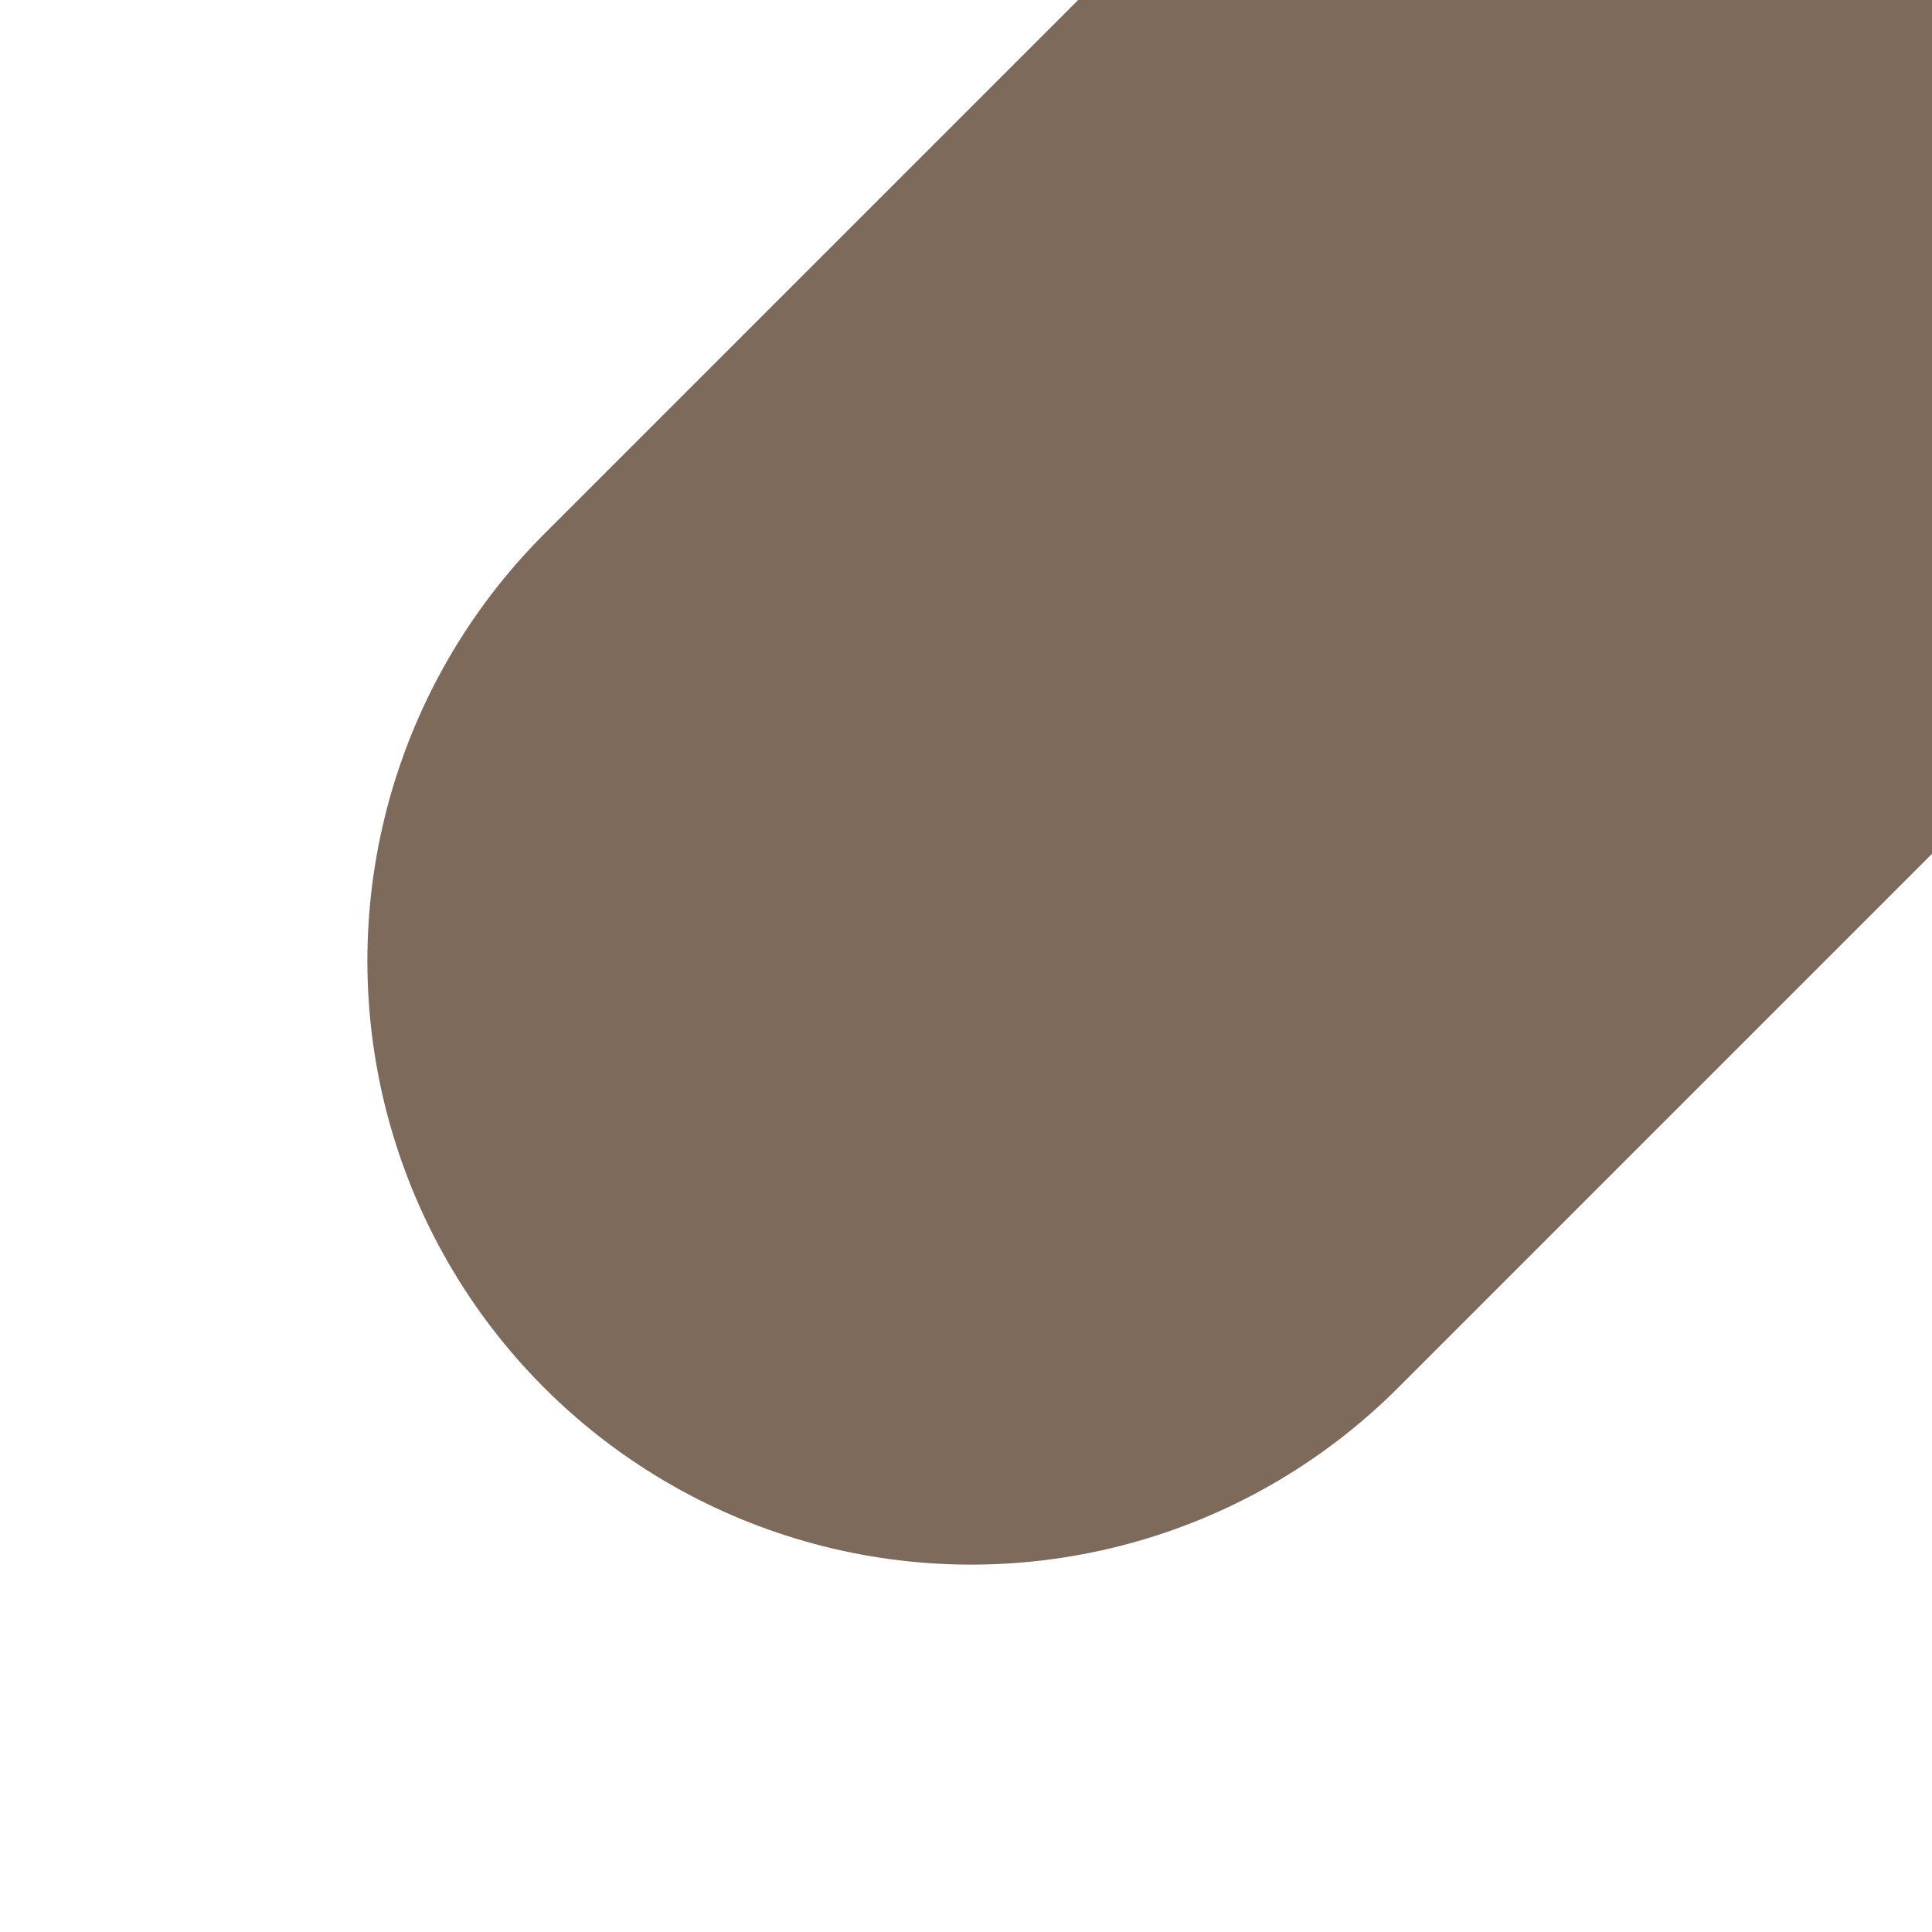
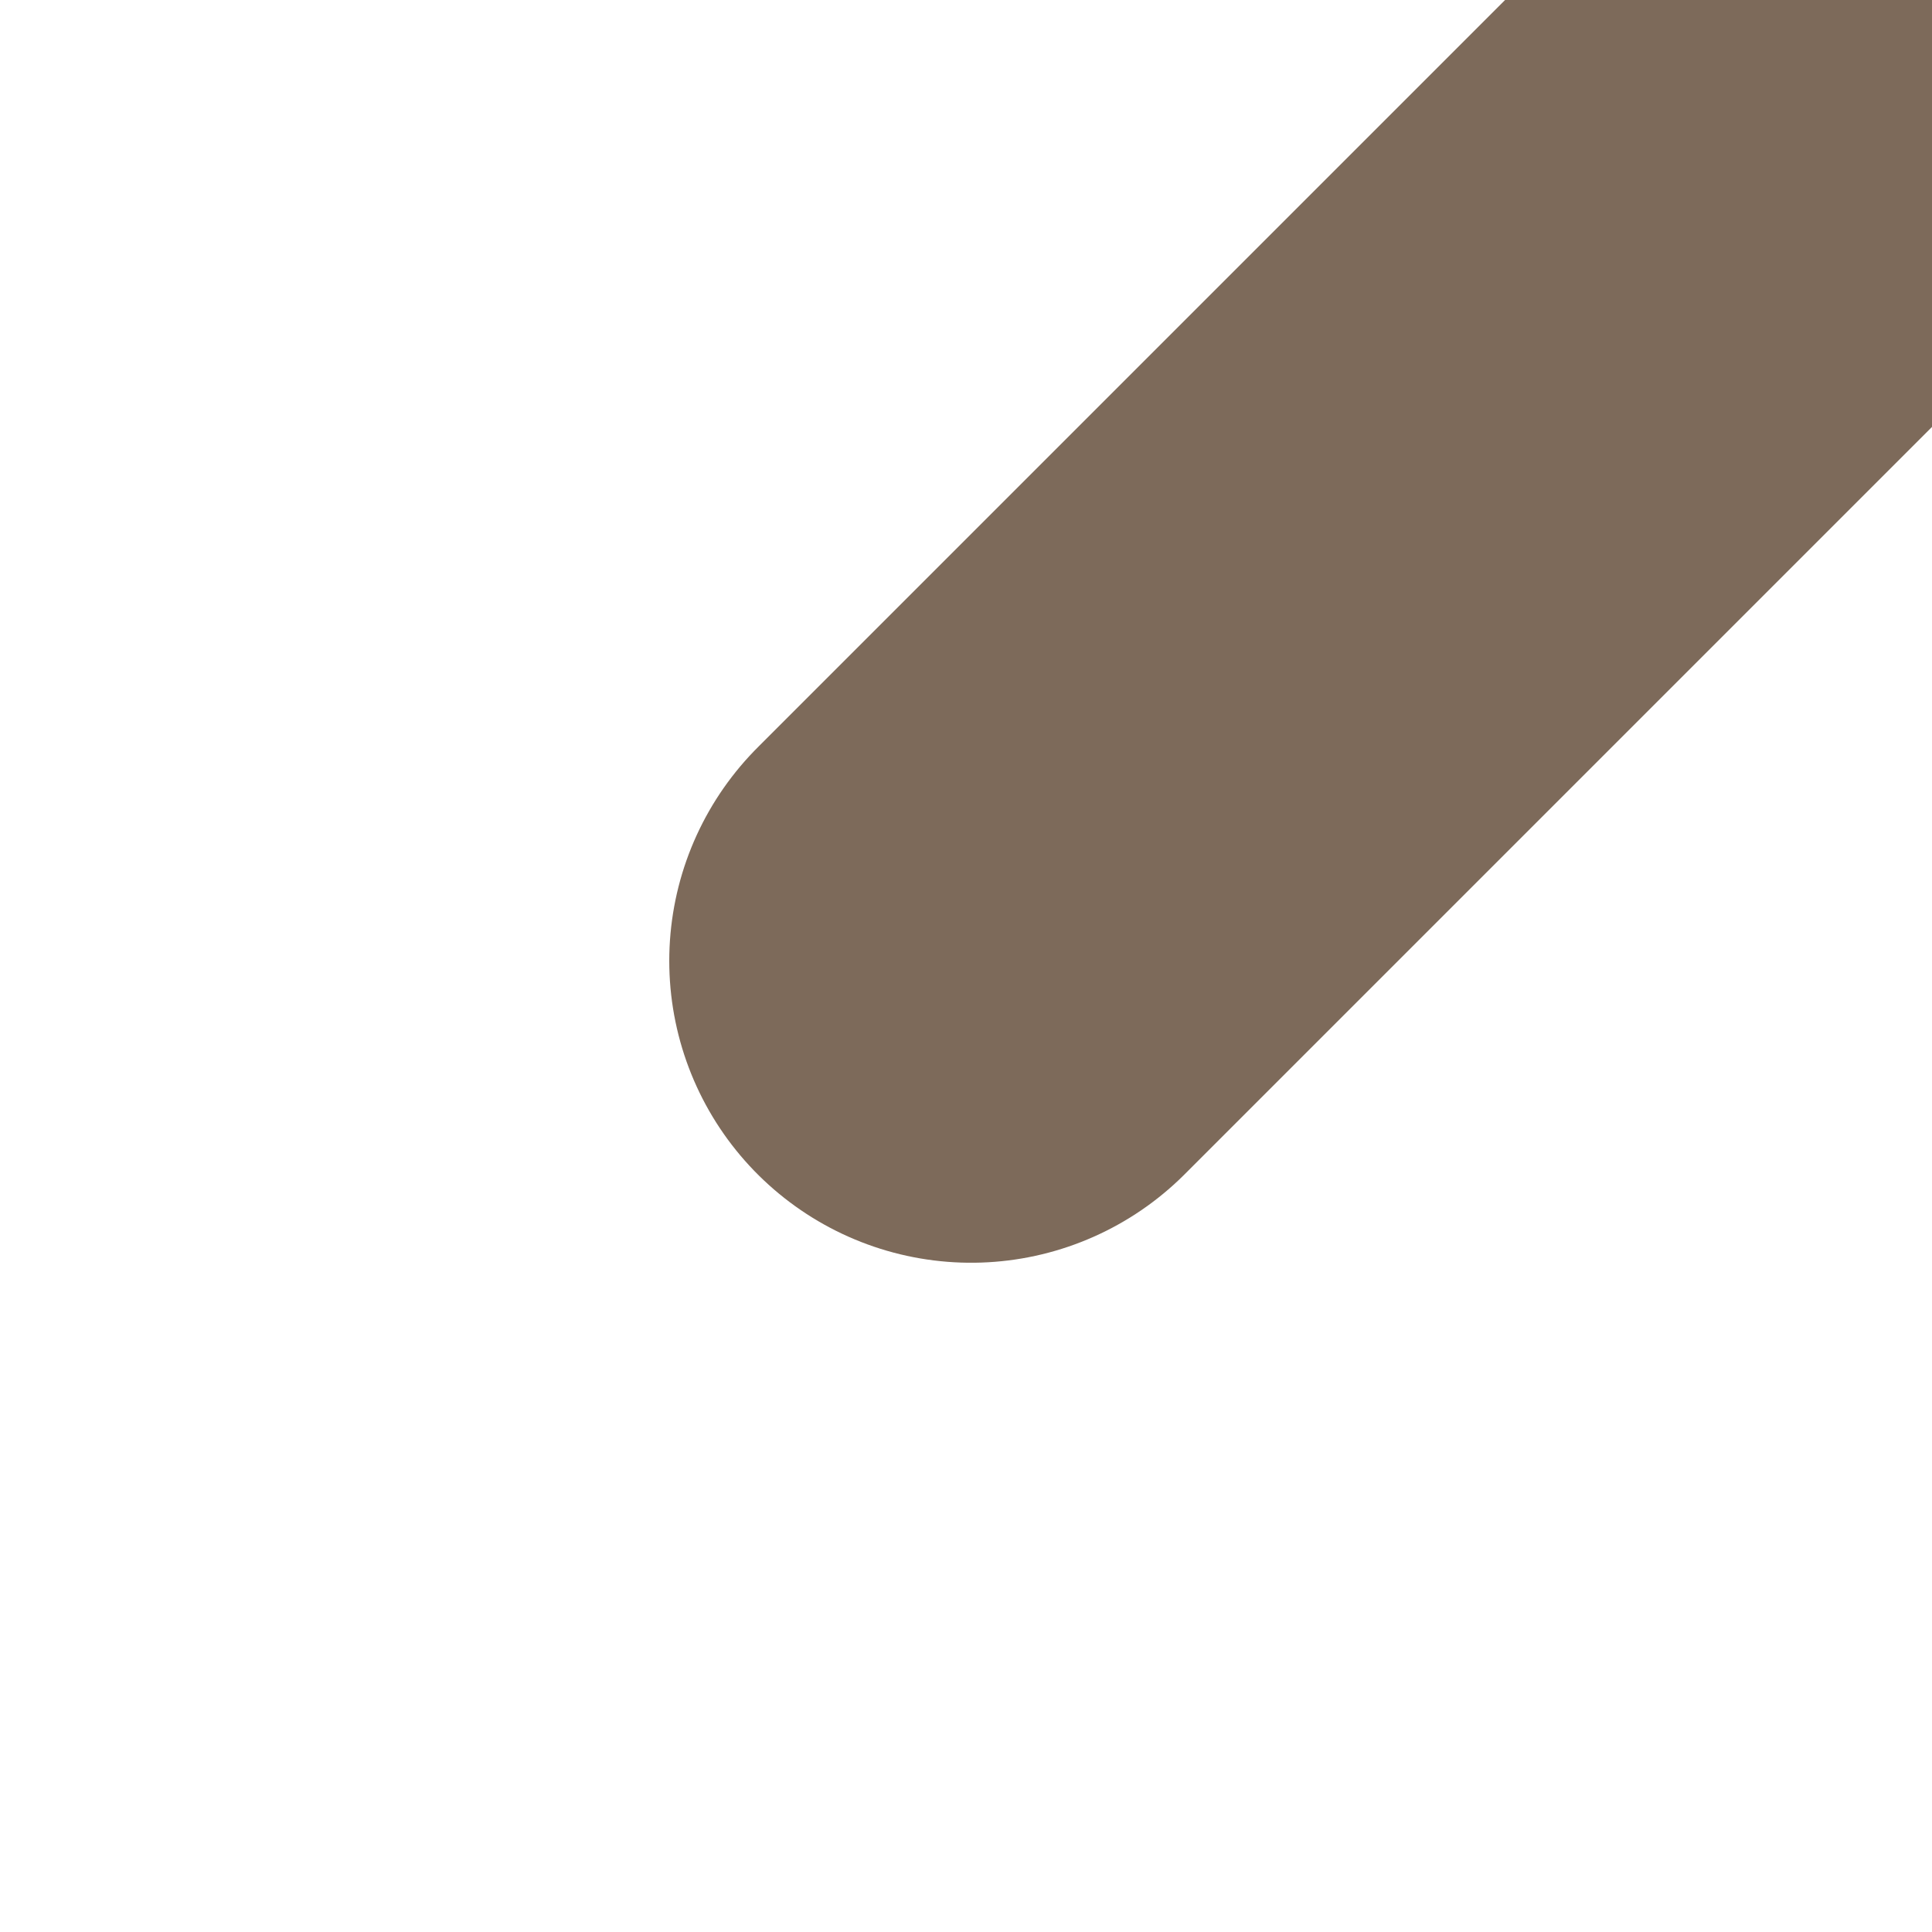
<svg xmlns="http://www.w3.org/2000/svg" id="Layer_1" viewBox="0 0 64 64">
  <defs>
-     <style>.cls-1,.cls-2{fill:none;}.cls-2{stroke:#7d6a5a;stroke-linecap:round;stroke-miterlimit:10;stroke-width:40px;}.cls-3{fill:#7d6a5a;fill-rule:evenodd;}.cls-4{clip-path:url(#clippath);}</style>
-     <clipPath id="clippath">
-       <rect class="cls-1" y="64" width="64" height="64" transform="translate(128 64) rotate(90)" />
+     <style>.cls-1,.cls-2,.cls-3{fill:none;}.cls-2{stroke-linecap:round;}.cls-2,.cls-3{stroke:#7d6a5a;stroke-miterlimit:10;stroke-width:20px;}.cls-4{clip-path:url(#clippath-3);}</style>
+     <clipPath id="clippath-3">
+       <rect class="cls-1" x="0" y="64" width="64" height="64" transform="translate(-64 128) rotate(-90)" />
    </clipPath>
  </defs>
-   <g class="cls-4">
-     <path class="cls-3" d="M-14.14,78.14c22.36,22.36,64,64,64,64l28.28-28.28S36.5,72.22,14.14,49.86" />
-   </g>
  <line class="cls-2" x1="64" y1="0" x2="95.83" y2="31.83" />
  <line class="cls-2" x1="32.17" y1="-31.83" x2="64" y2="0" />
  <line class="cls-2" x1="64" y1="0" x2="95.83" y2="-31.83" />
  <line class="cls-2" x1="32.17" y1="31.83" x2="64" y2="0" />
+   <g class="cls-4">
+     <line class="cls-3" x1="0" y1="64" x2="64" y2="128" />
+   </g>
</svg>
